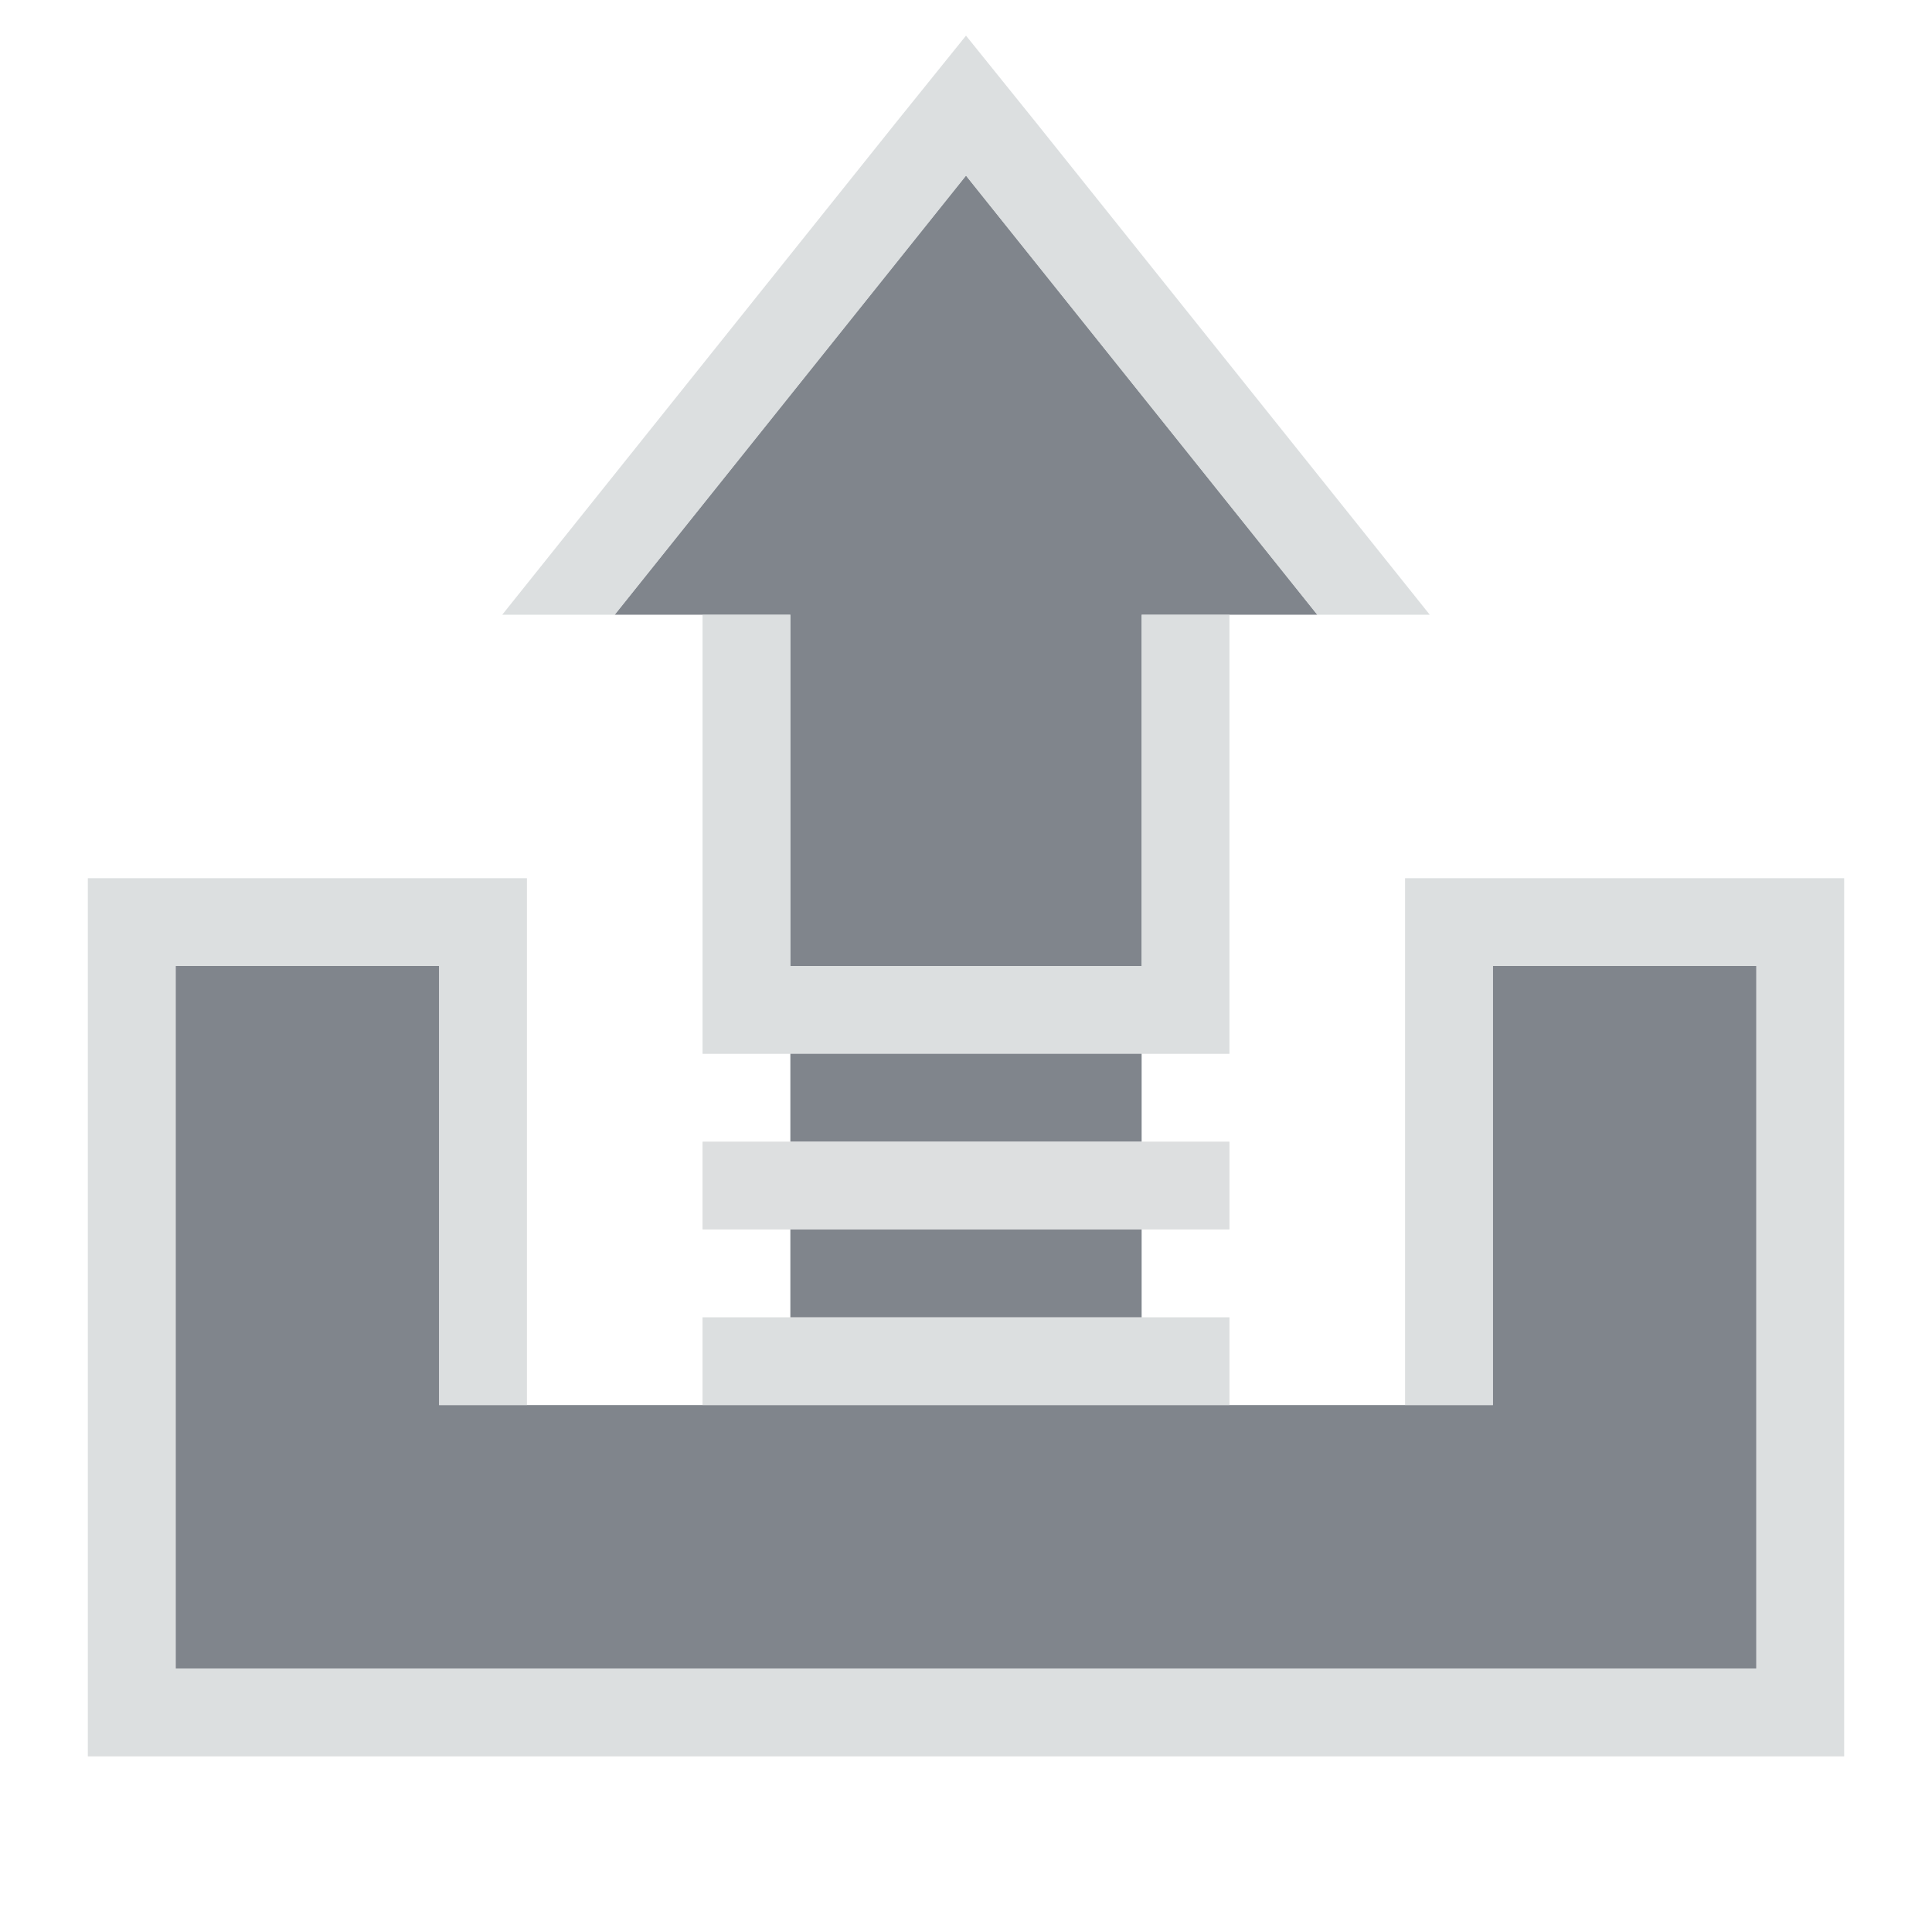
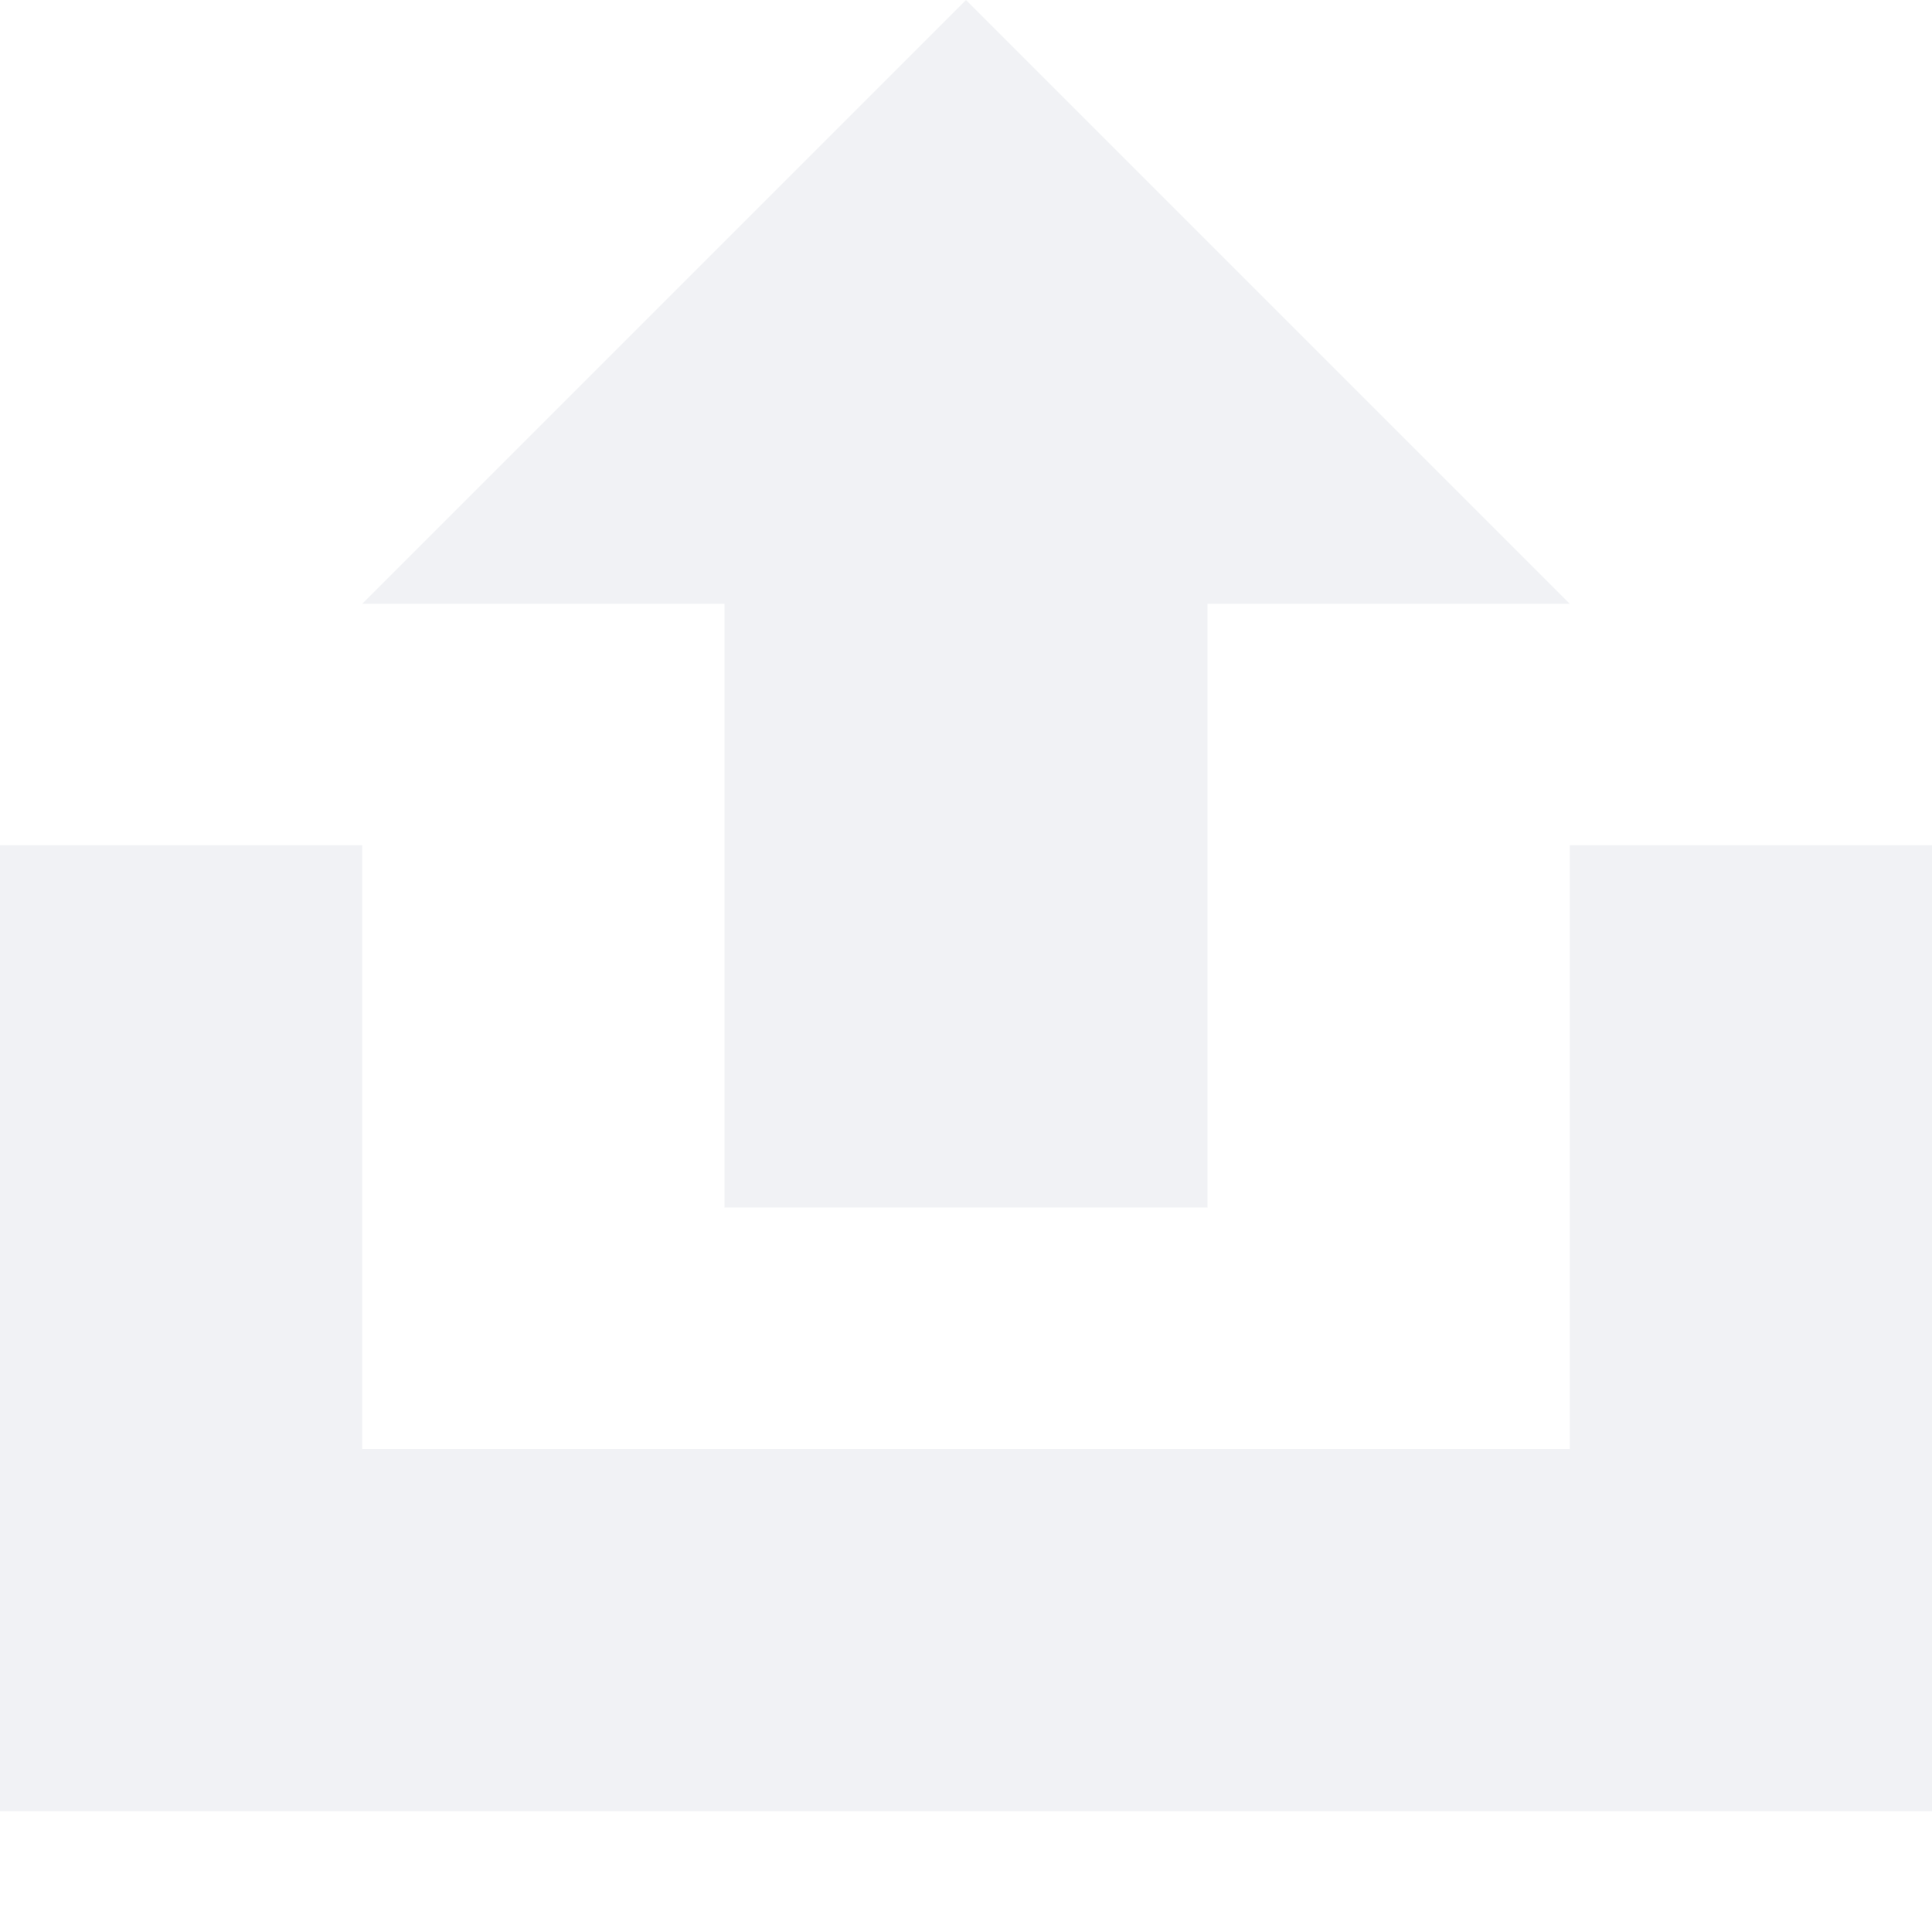
- <svg xmlns="http://www.w3.org/2000/svg" id="svg13094" height="22" width="22" version="1.1">
+ <svg xmlns="http://www.w3.org/2000/svg" id="svg13094" height="16" width="16" version="1.1">
  <defs id="defs3009" />
-   <path id="path2985" d="m 2,11 0,8 2,0 14,0 2,0 0,-8 -3,0 0,5 -12,0 0,-5 z" style="color:#000000;fill:#434a55;fill-opacity:0.675;fill-rule:nonzero;stroke:none;stroke-width:4;marker:none;visibility:visible;display:inline;overflow:visible;enable-background:accumulate" />
-   <path style="color:#000000;fill:#d1d4d6;fill-opacity:0.743;fill-rule:nonzero;stroke:none;stroke-width:2;marker:none;visibility:visible;display:inline;overflow:visible;enable-background:accumulate" d="m 1,10 0,1 0,9 1,0 19,0 0,-1 0,-8 0,-1 -4,0 -1,0 0,5 0,0 0,1 0,0 1,0 0,-5 3,0 0,8 -18,0 0,-8 3,0 0,5 1,0 0,0 0,-1 0,0 0,-4 0,-1 z m 7,5 0,1 6,0 0,-1 z" id="rect2991" />
-   <path id="path3013" d="m 11,2 -4,5 2,0 0,4 4,0 0,-4 2,0 z" style="color:#000000;fill:#434a55;fill-opacity:0.675;fill-rule:nonzero;stroke:none;stroke-width:2;marker:none;visibility:visible;display:inline;overflow:visible;enable-background:accumulate" />
-   <path style="font-size:medium;font-style:normal;font-variant:normal;font-weight:normal;font-stretch:normal;text-indent:0;text-align:start;text-decoration:none;line-height:normal;letter-spacing:normal;word-spacing:normal;text-transform:none;direction:ltr;block-progression:tb;writing-mode:lr-tb;text-anchor:start;baseline-shift:baseline;color:#000000;fill:#d1d4d6;fill-opacity:0.743;fill-rule:nonzero;stroke:none;stroke-width:2;marker:none;visibility:visible;display:inline;overflow:visible;enable-background:accumulate;font-family:Sans;-inkscape-font-specification:Sans" d="m 11,0.406 -0.781,0.969 -4,5 L 5.719,7 7,7 l 4,-5 4,5 1.281,0 -0.5,-0.625 -4,-5 z M 8,7 l 0,4 0,1 1,0 4,0 1,0 0,-1 0,-4 -1,0 0,4 -4,0 0,-4 z" id="path3011" />
-   <path style="color:#000000;fill:#434a55;fill-opacity:0.675;fill-rule:nonzero;stroke:none;stroke-width:2;marker:none;visibility:visible;display:inline;overflow:visible;enable-background:accumulate" d="m 9,12 0,1 4,0 0,-1 z" id="path3009" />
-   <path style="color:#000000;fill:#434a55;fill-opacity:0.675;fill-rule:nonzero;stroke:none;stroke-width:2;marker:none;visibility:visible;display:inline;overflow:visible;enable-background:accumulate" d="m 9,14 0,1 4,0 0,-1 z" id="rect2992" />
-   <rect y="13" x="8" height="1" width="6" id="rect3005" style="color:#000000;fill:#d1d4d5;fill-opacity:0.745;fill-rule:nonzero;stroke:none;stroke-width:2;marker:none;visibility:visible;display:inline;overflow:visible;enable-background:accumulate" />
+   <path id="path3028" d="m 0,7 0,8 2,0 12,0 2,0 0,-8 -3,0 0,5 -10,0 0,-5 z" style="color:#000000;fill:#EDEFF3;fill-opacity:0.758;fill-rule:nonzero;stroke:none;stroke-width:4;marker:none;visibility:visible;display:inline;overflow:visible;enable-background:accumulate" />
+   <path style="fill:#EDEFF3;fill-opacity:0.758;stroke:none" d="M 6,10 6,5 3,5 8,0 l 5,5 -3,0 0,5 z" id="path2987" />
</svg>
